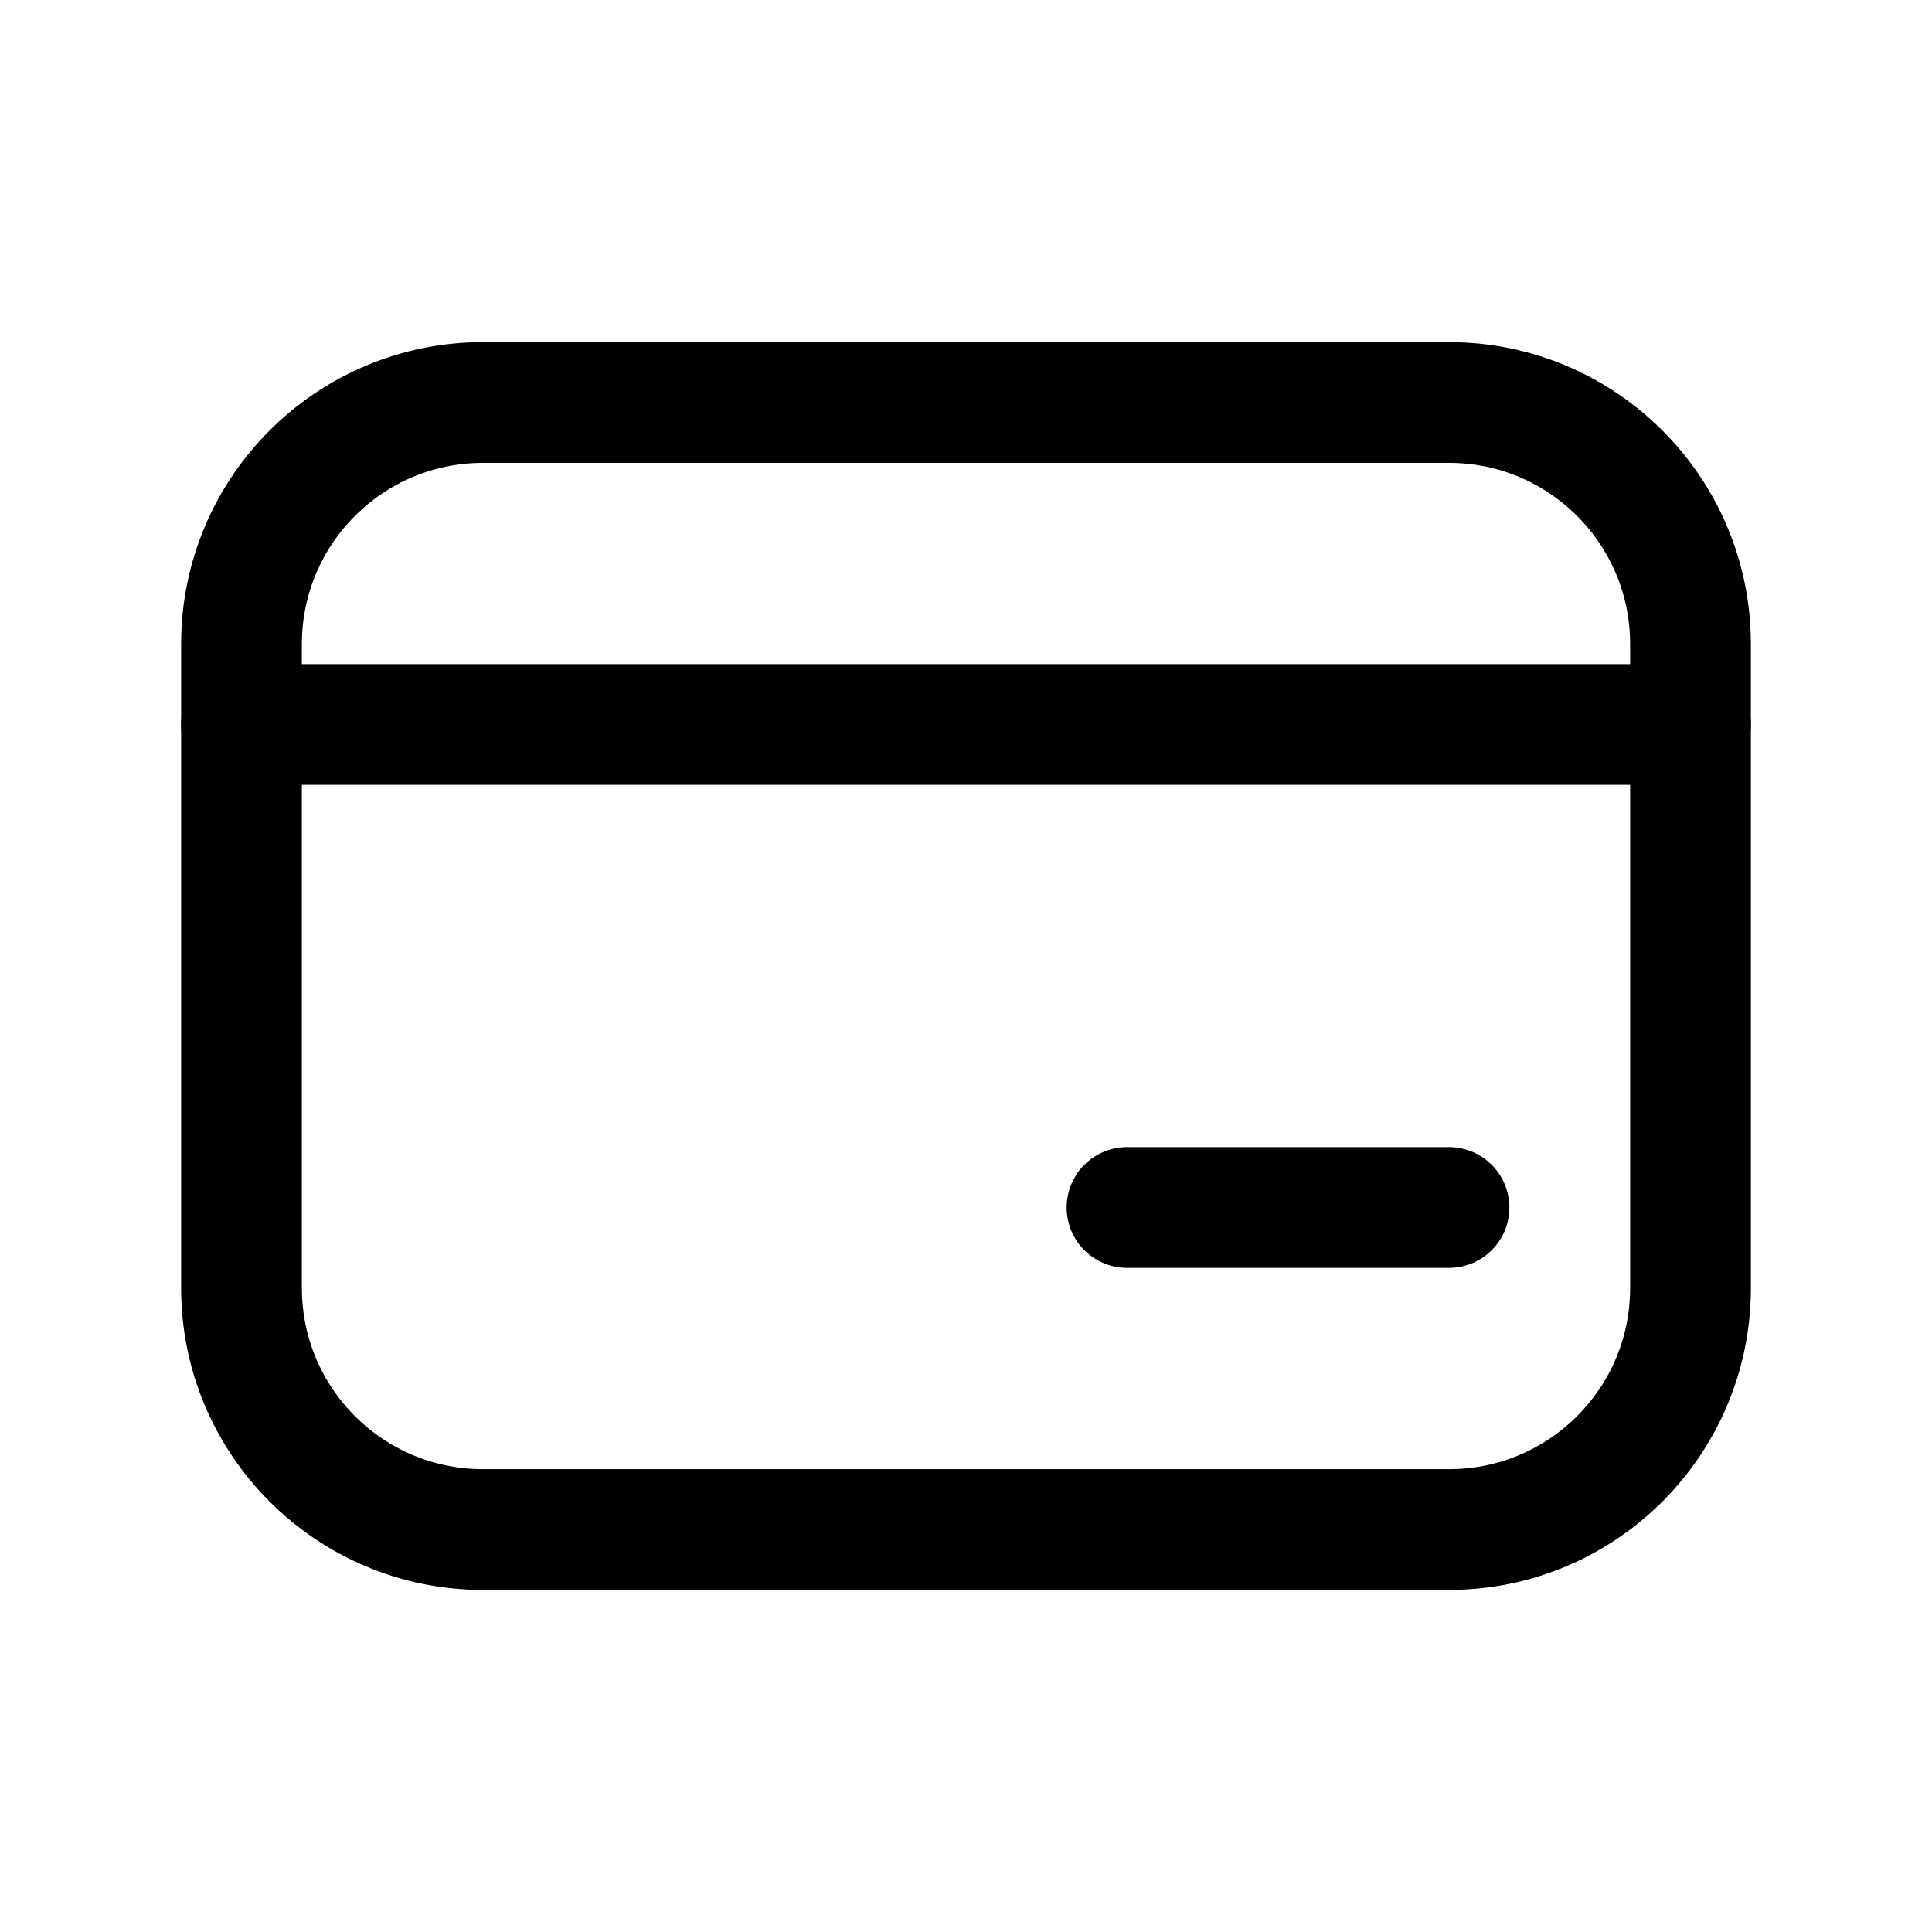
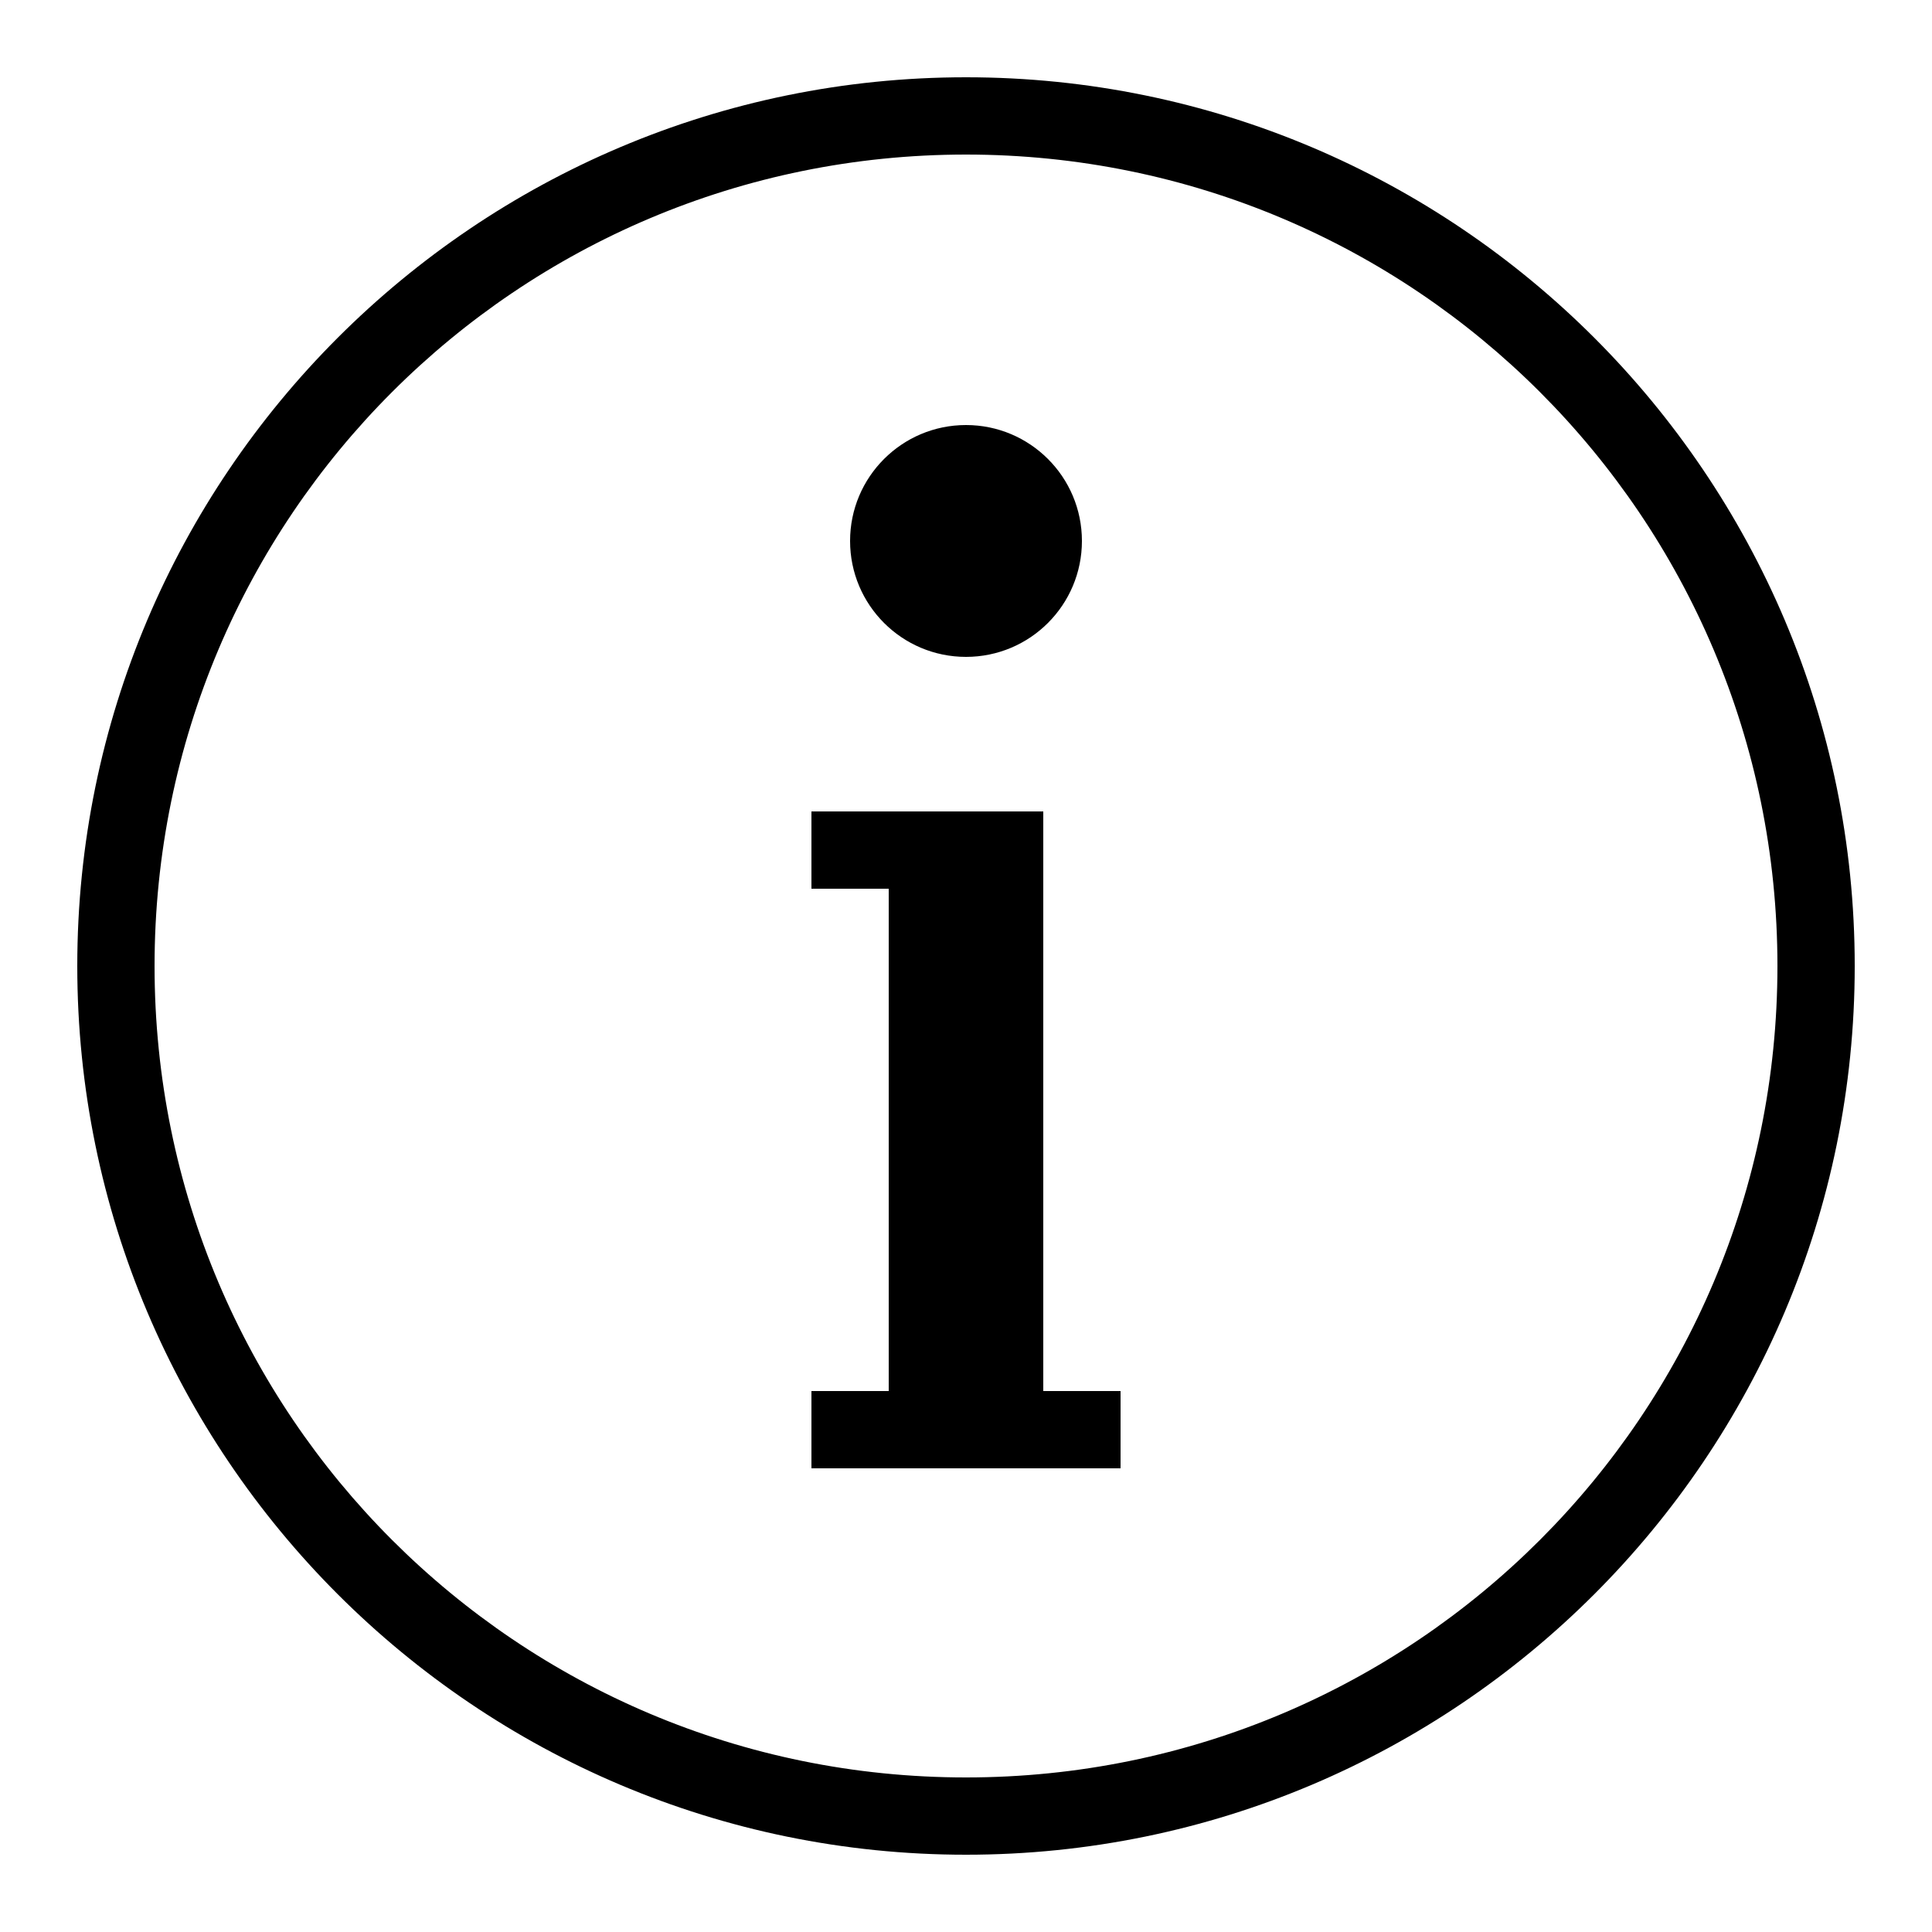
- <svg xmlns="http://www.w3.org/2000/svg" width="32" height="32" viewBox="0 0 32 32" fill="none">
-   <rect x="4" y="6.667" width="24" height="18.667" rx="4" stroke="black" stroke-width="2" />
-   <path d="M4 12H28" stroke="black" stroke-width="2" stroke-linecap="round" stroke-linejoin="round" />
-   <path d="M18.667 20H24" stroke="black" stroke-width="2" stroke-linecap="round" stroke-linejoin="round" />
+ <svg xmlns="http://www.w3.org/2000/svg" x="0px" y="0px" width="100" height="100" viewBox="0 0 50 50">
+   <path d="M 25 2 C 12.309 2 2 12.309 2 25 C 2 37.691 12.309 48 25 48 C 37.691 48 48 37.691 48 25 C 48 12.309 37.691 2 25 2 z M 25 4 C 36.61 4 46 13.39 46 25 C 46 36.61 36.61 46 25 46 C 13.39 46 4 36.61 4 25 C 4 13.39 13.39 4 25 4 z M 25 11 A 3 3 0 0 0 22 14 A 3 3 0 0 0 25 17 A 3 3 0 0 0 28 14 A 3 3 0 0 0 25 11 z M 21 21 L 21 23 L 22 23 L 23 23 L 23 36 L 22 36 L 21 36 L 21 38 L 22 38 L 23 38 L 27 38 L 28 38 L 29 38 L 29 36 L 28 36 L 27 36 L 27 21 L 26 21 L 22 21 L 21 21 z" />
</svg>
